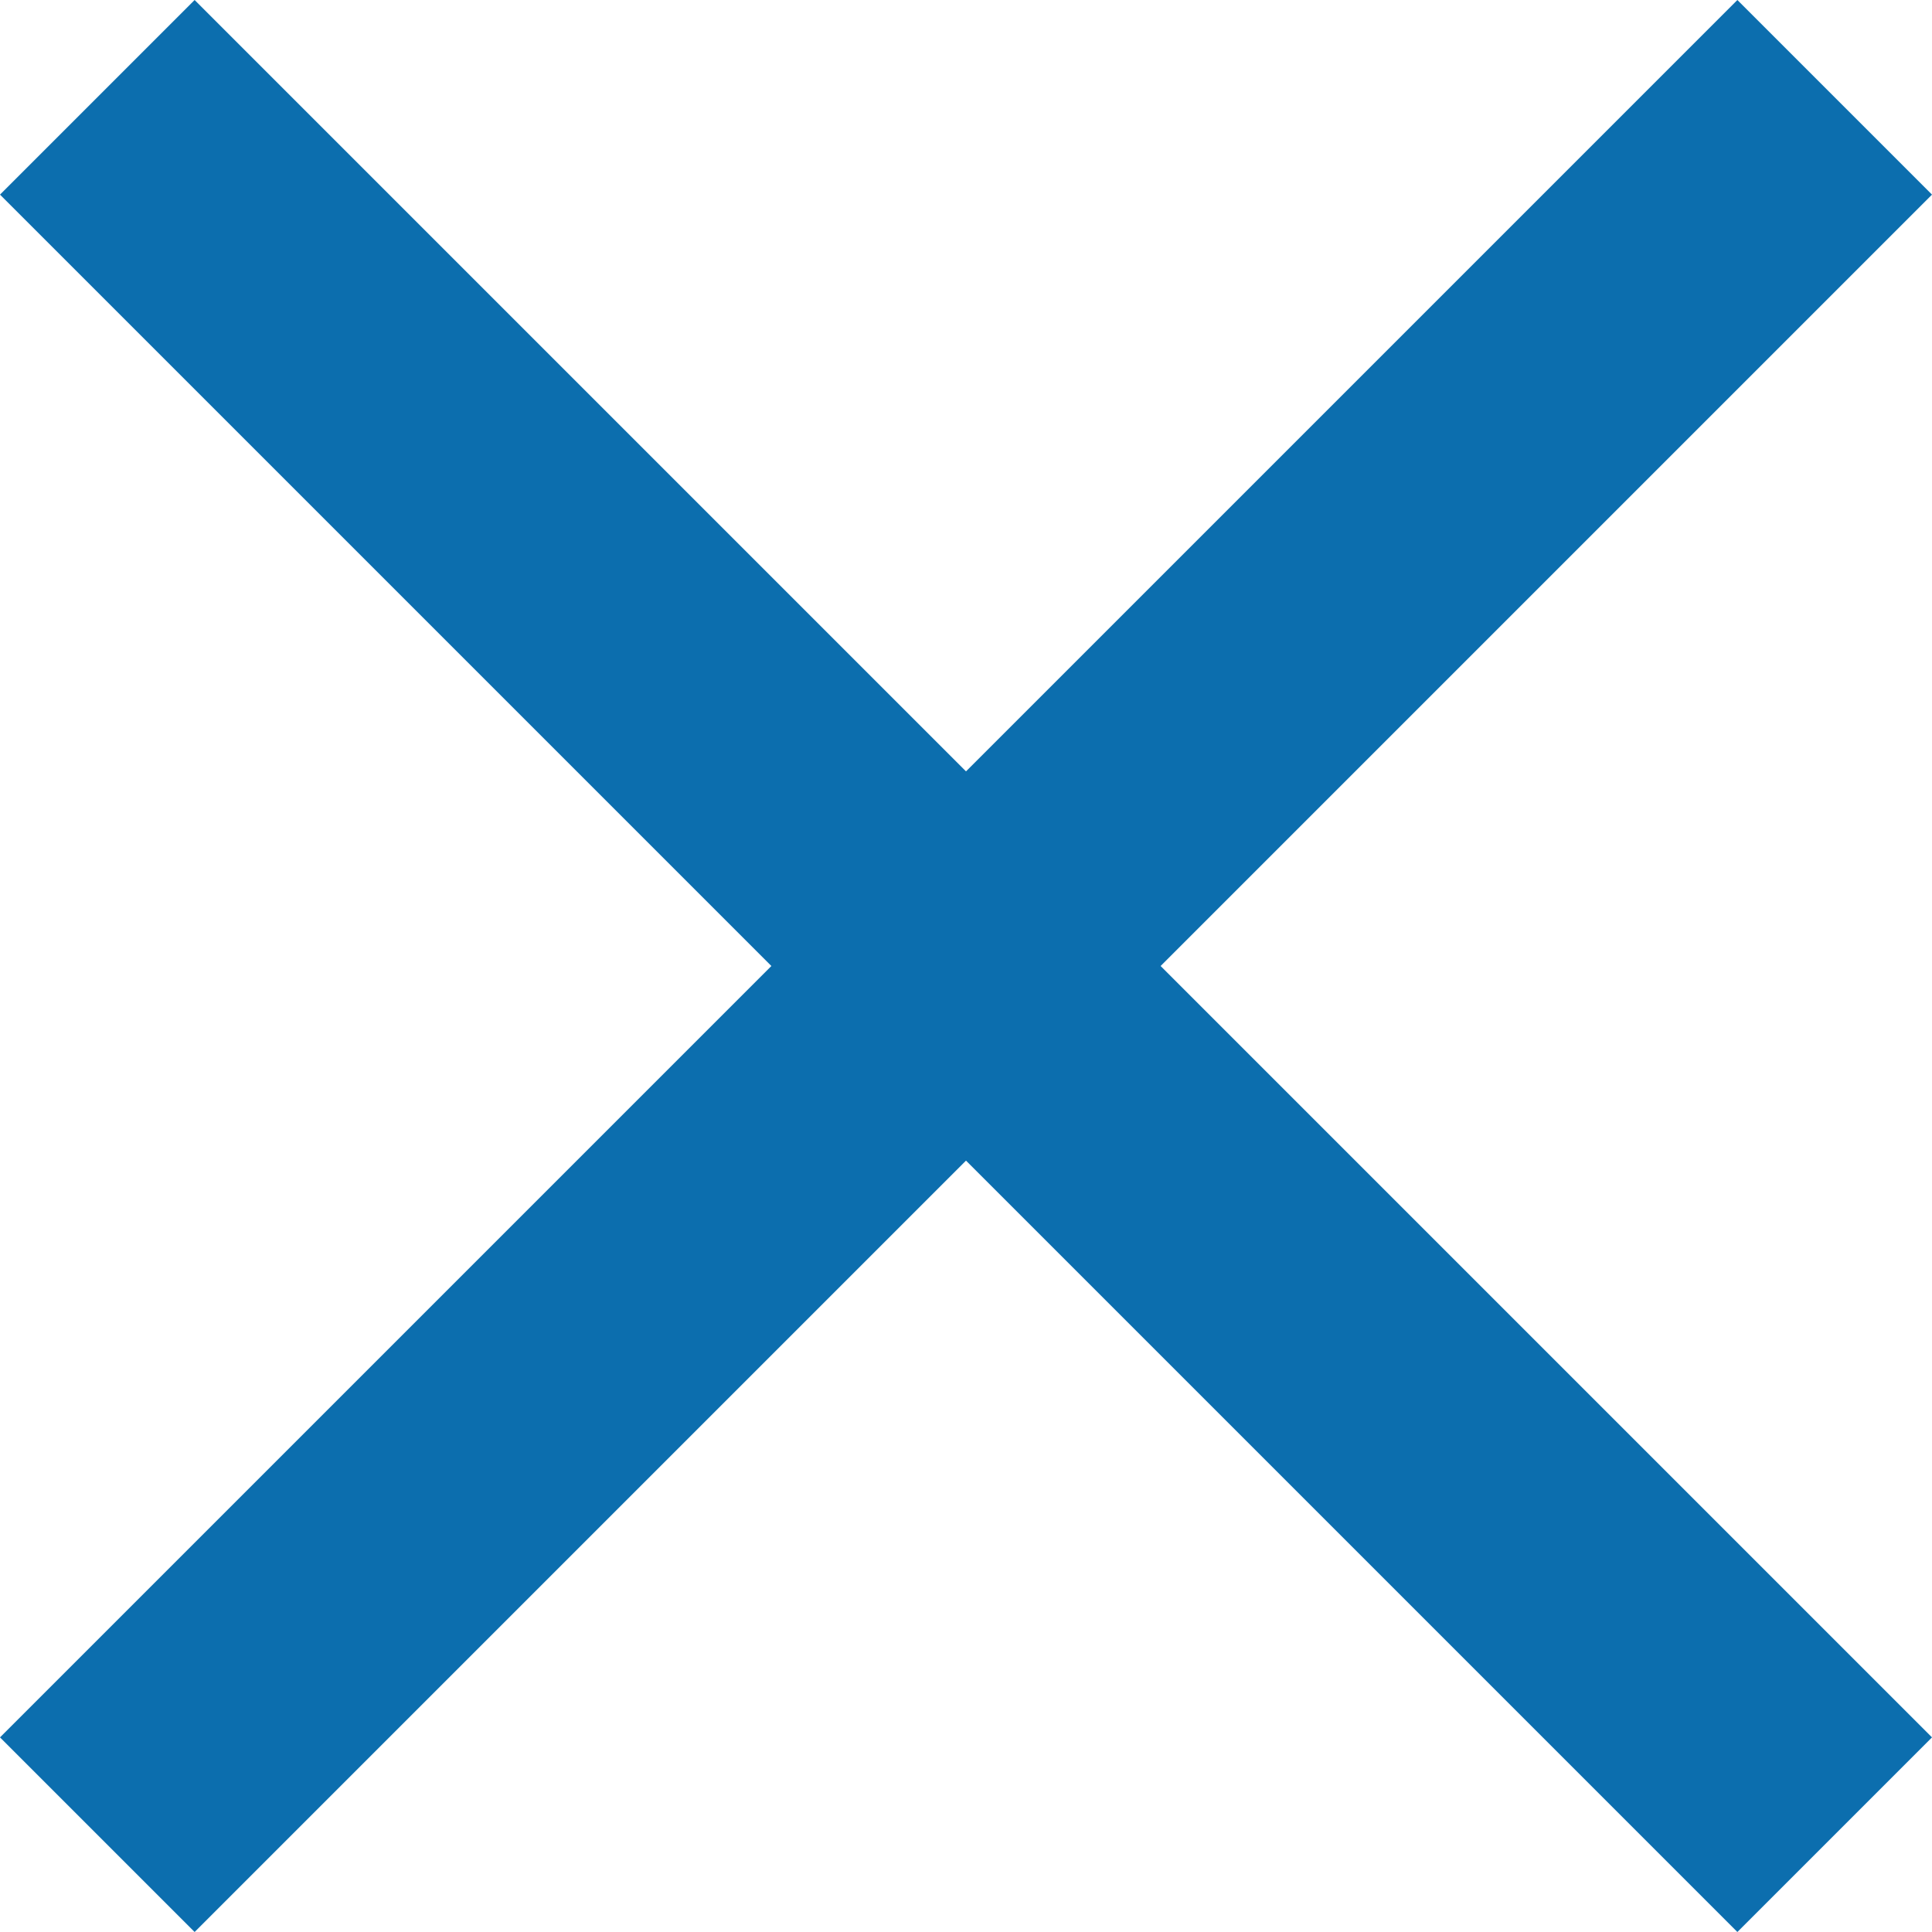
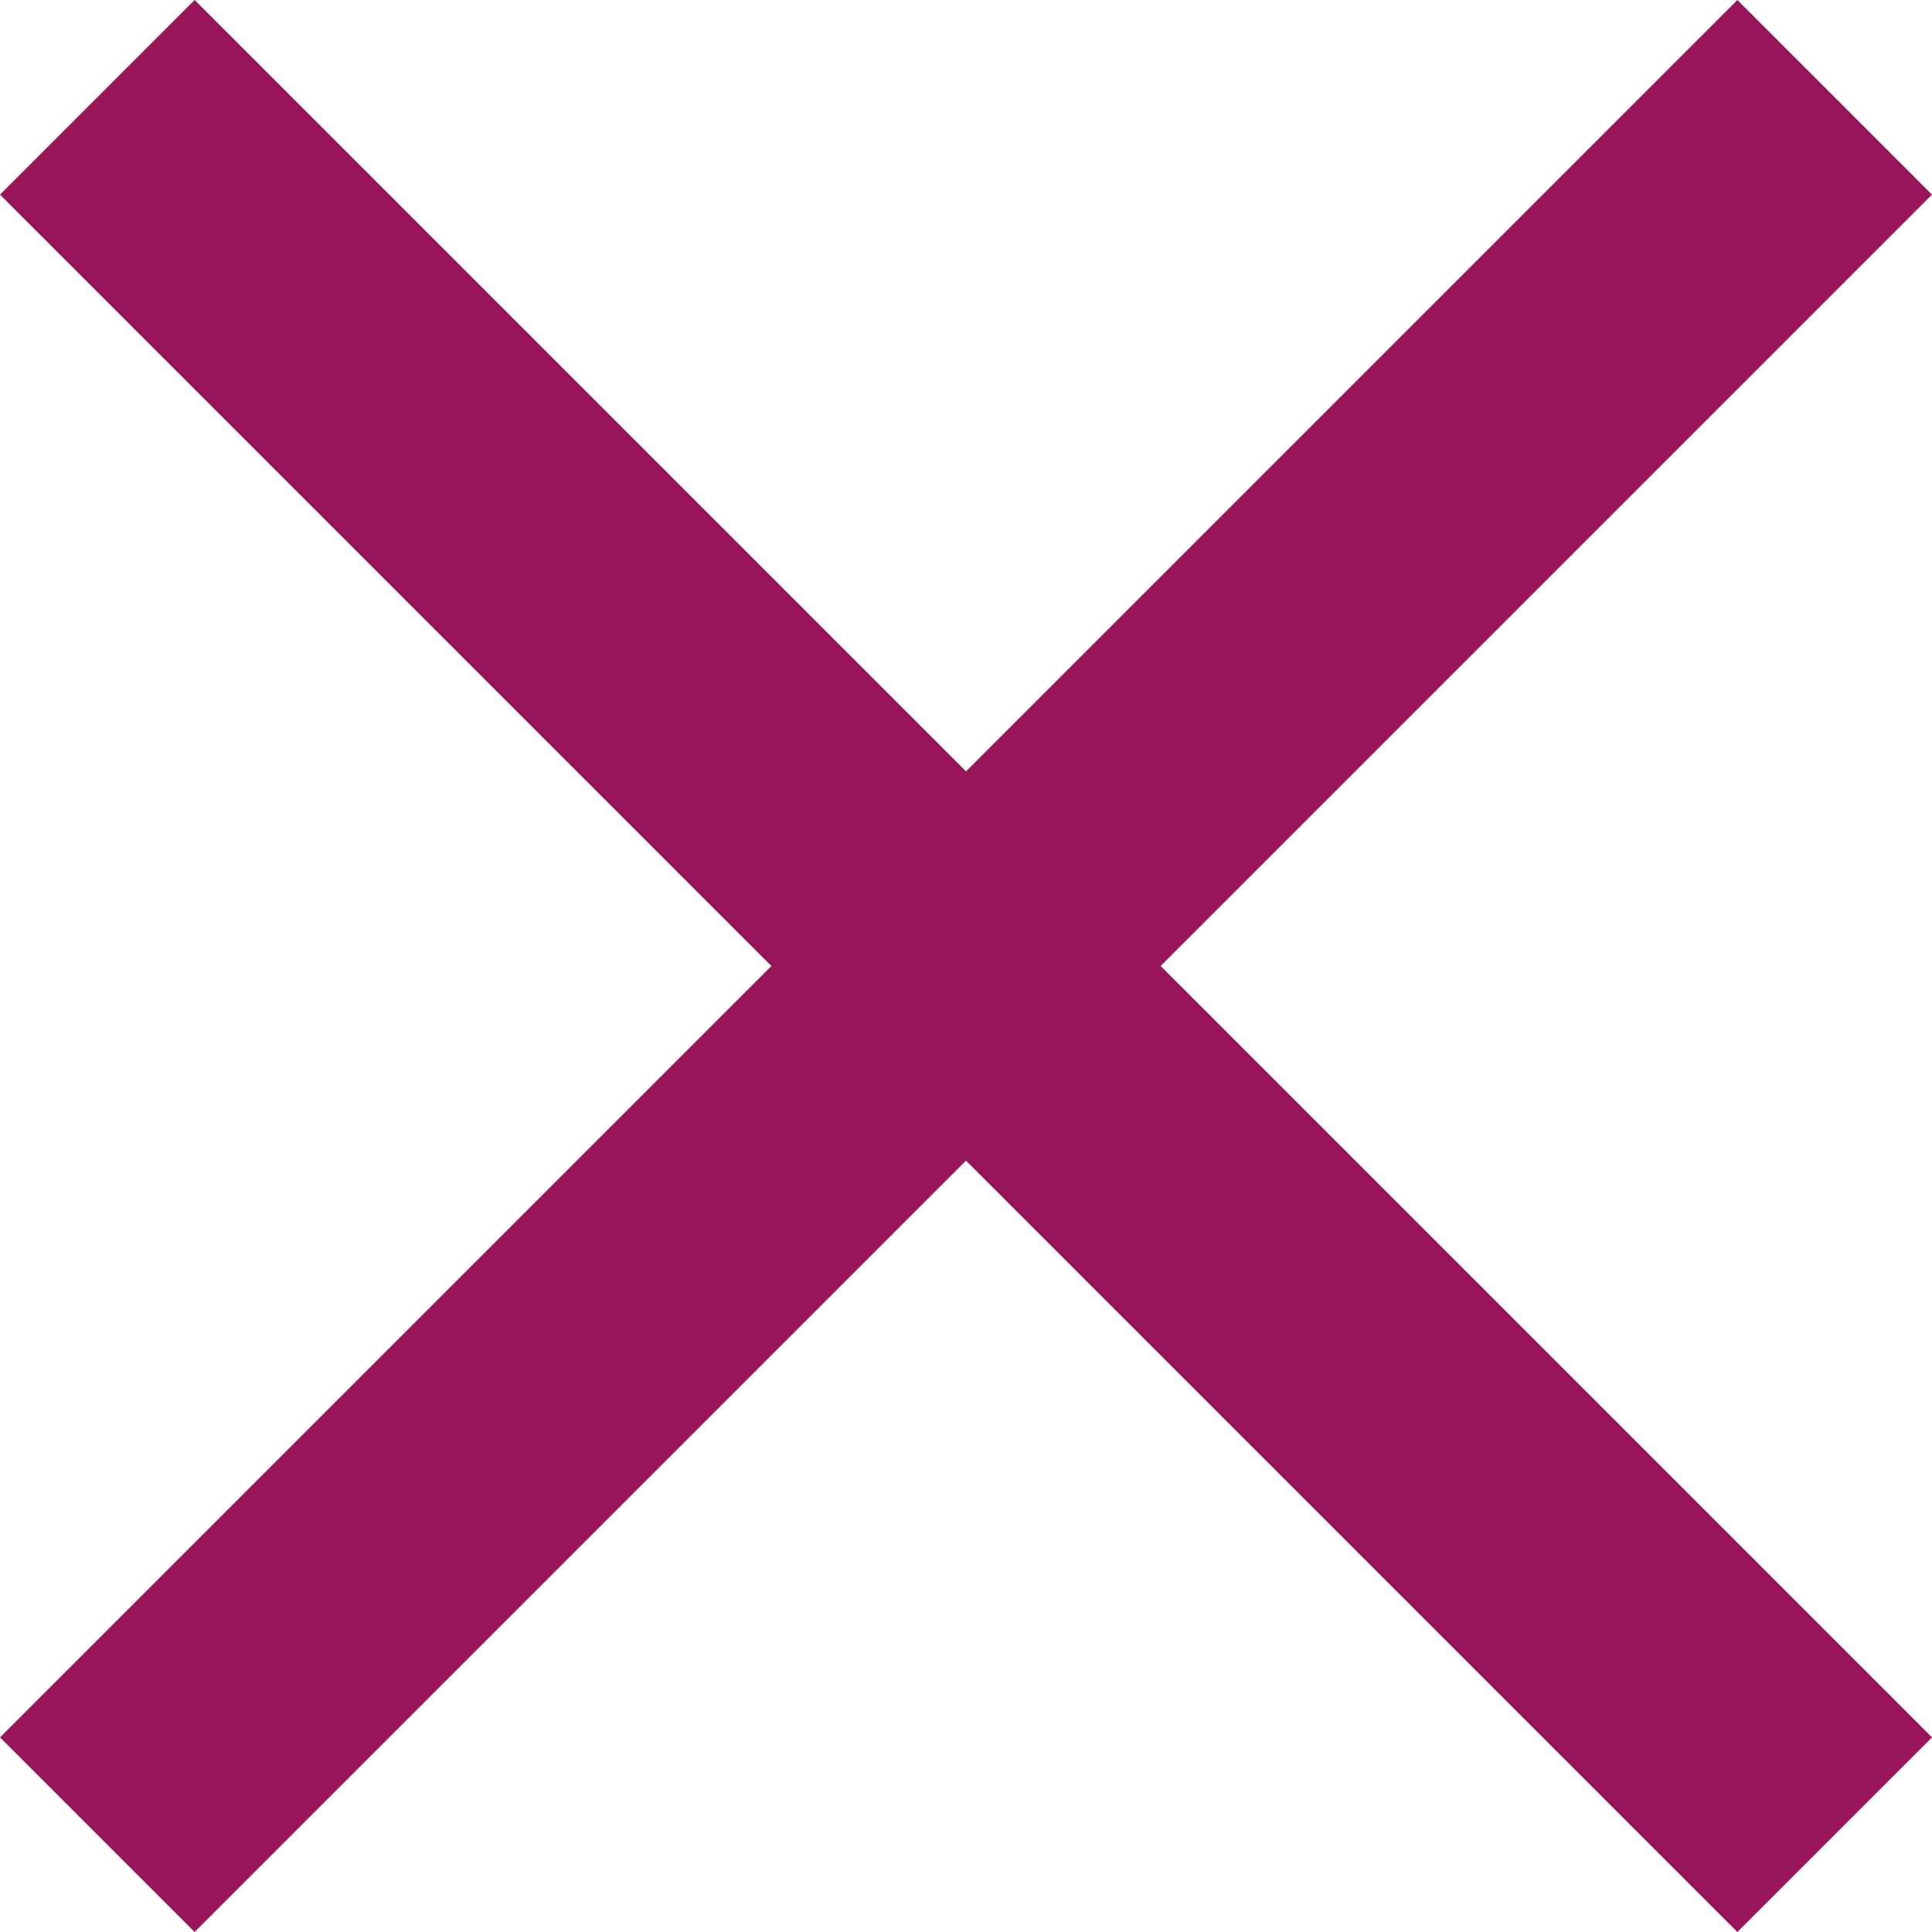
<svg xmlns="http://www.w3.org/2000/svg" width="19" height="19" fill="none">
  <g>
-     <path id="svg_1" fill-opacity="0.95" fill="#0067aa" d="m19,1.914l-1.914,-1.914l-7.586,7.586l-7.586,-7.586l-1.914,1.914l7.586,7.586l-7.586,7.586l1.914,1.914l7.586,-7.586l7.586,7.586l1.914,-1.914l-7.586,-7.586l7.586,-7.586z" />
+     <path d="m19,1.914l-1.914,-1.914l-7.586,7.586l-7.586,-7.586l-1.914,1.914l7.586,7.586l-7.586,7.586l1.914,1.914l7.586,-7.586l7.586,7.586l1.914,-1.914l-7.586,-7.586l7.586,-7.586z" fill="#930a51" fill-opacity="0.95" id="svg_1" />
  </g>
</svg>
